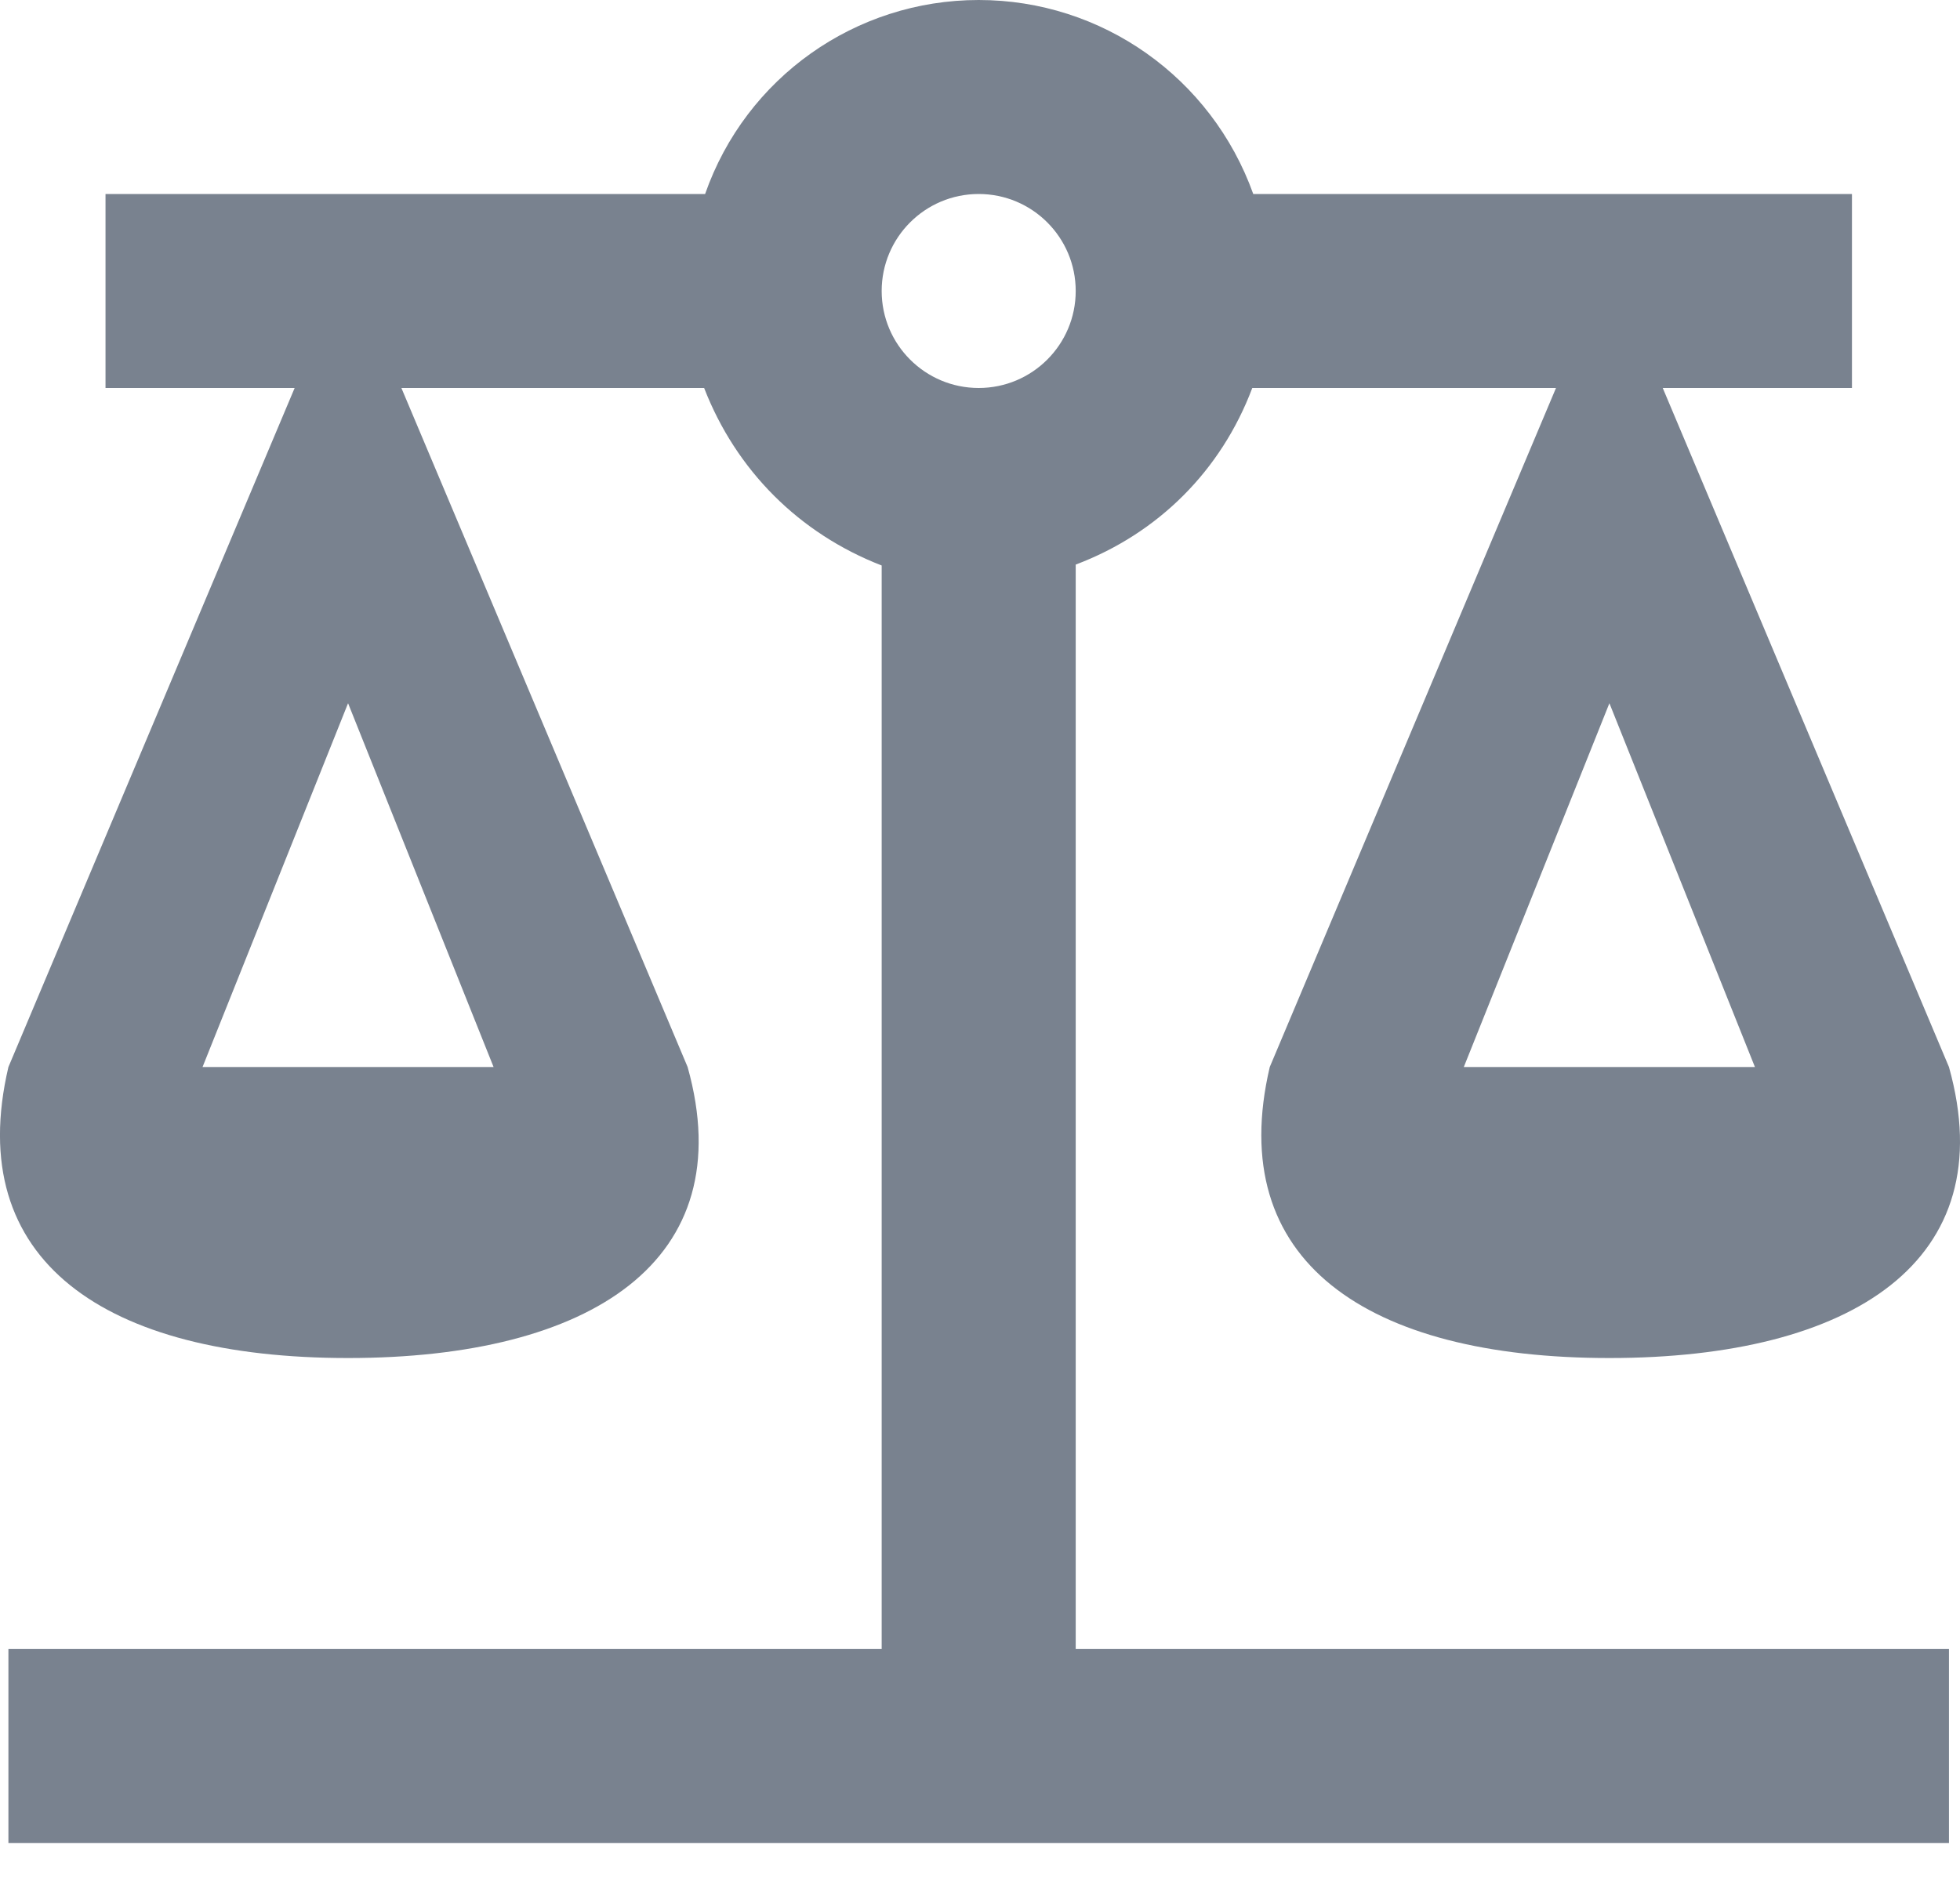
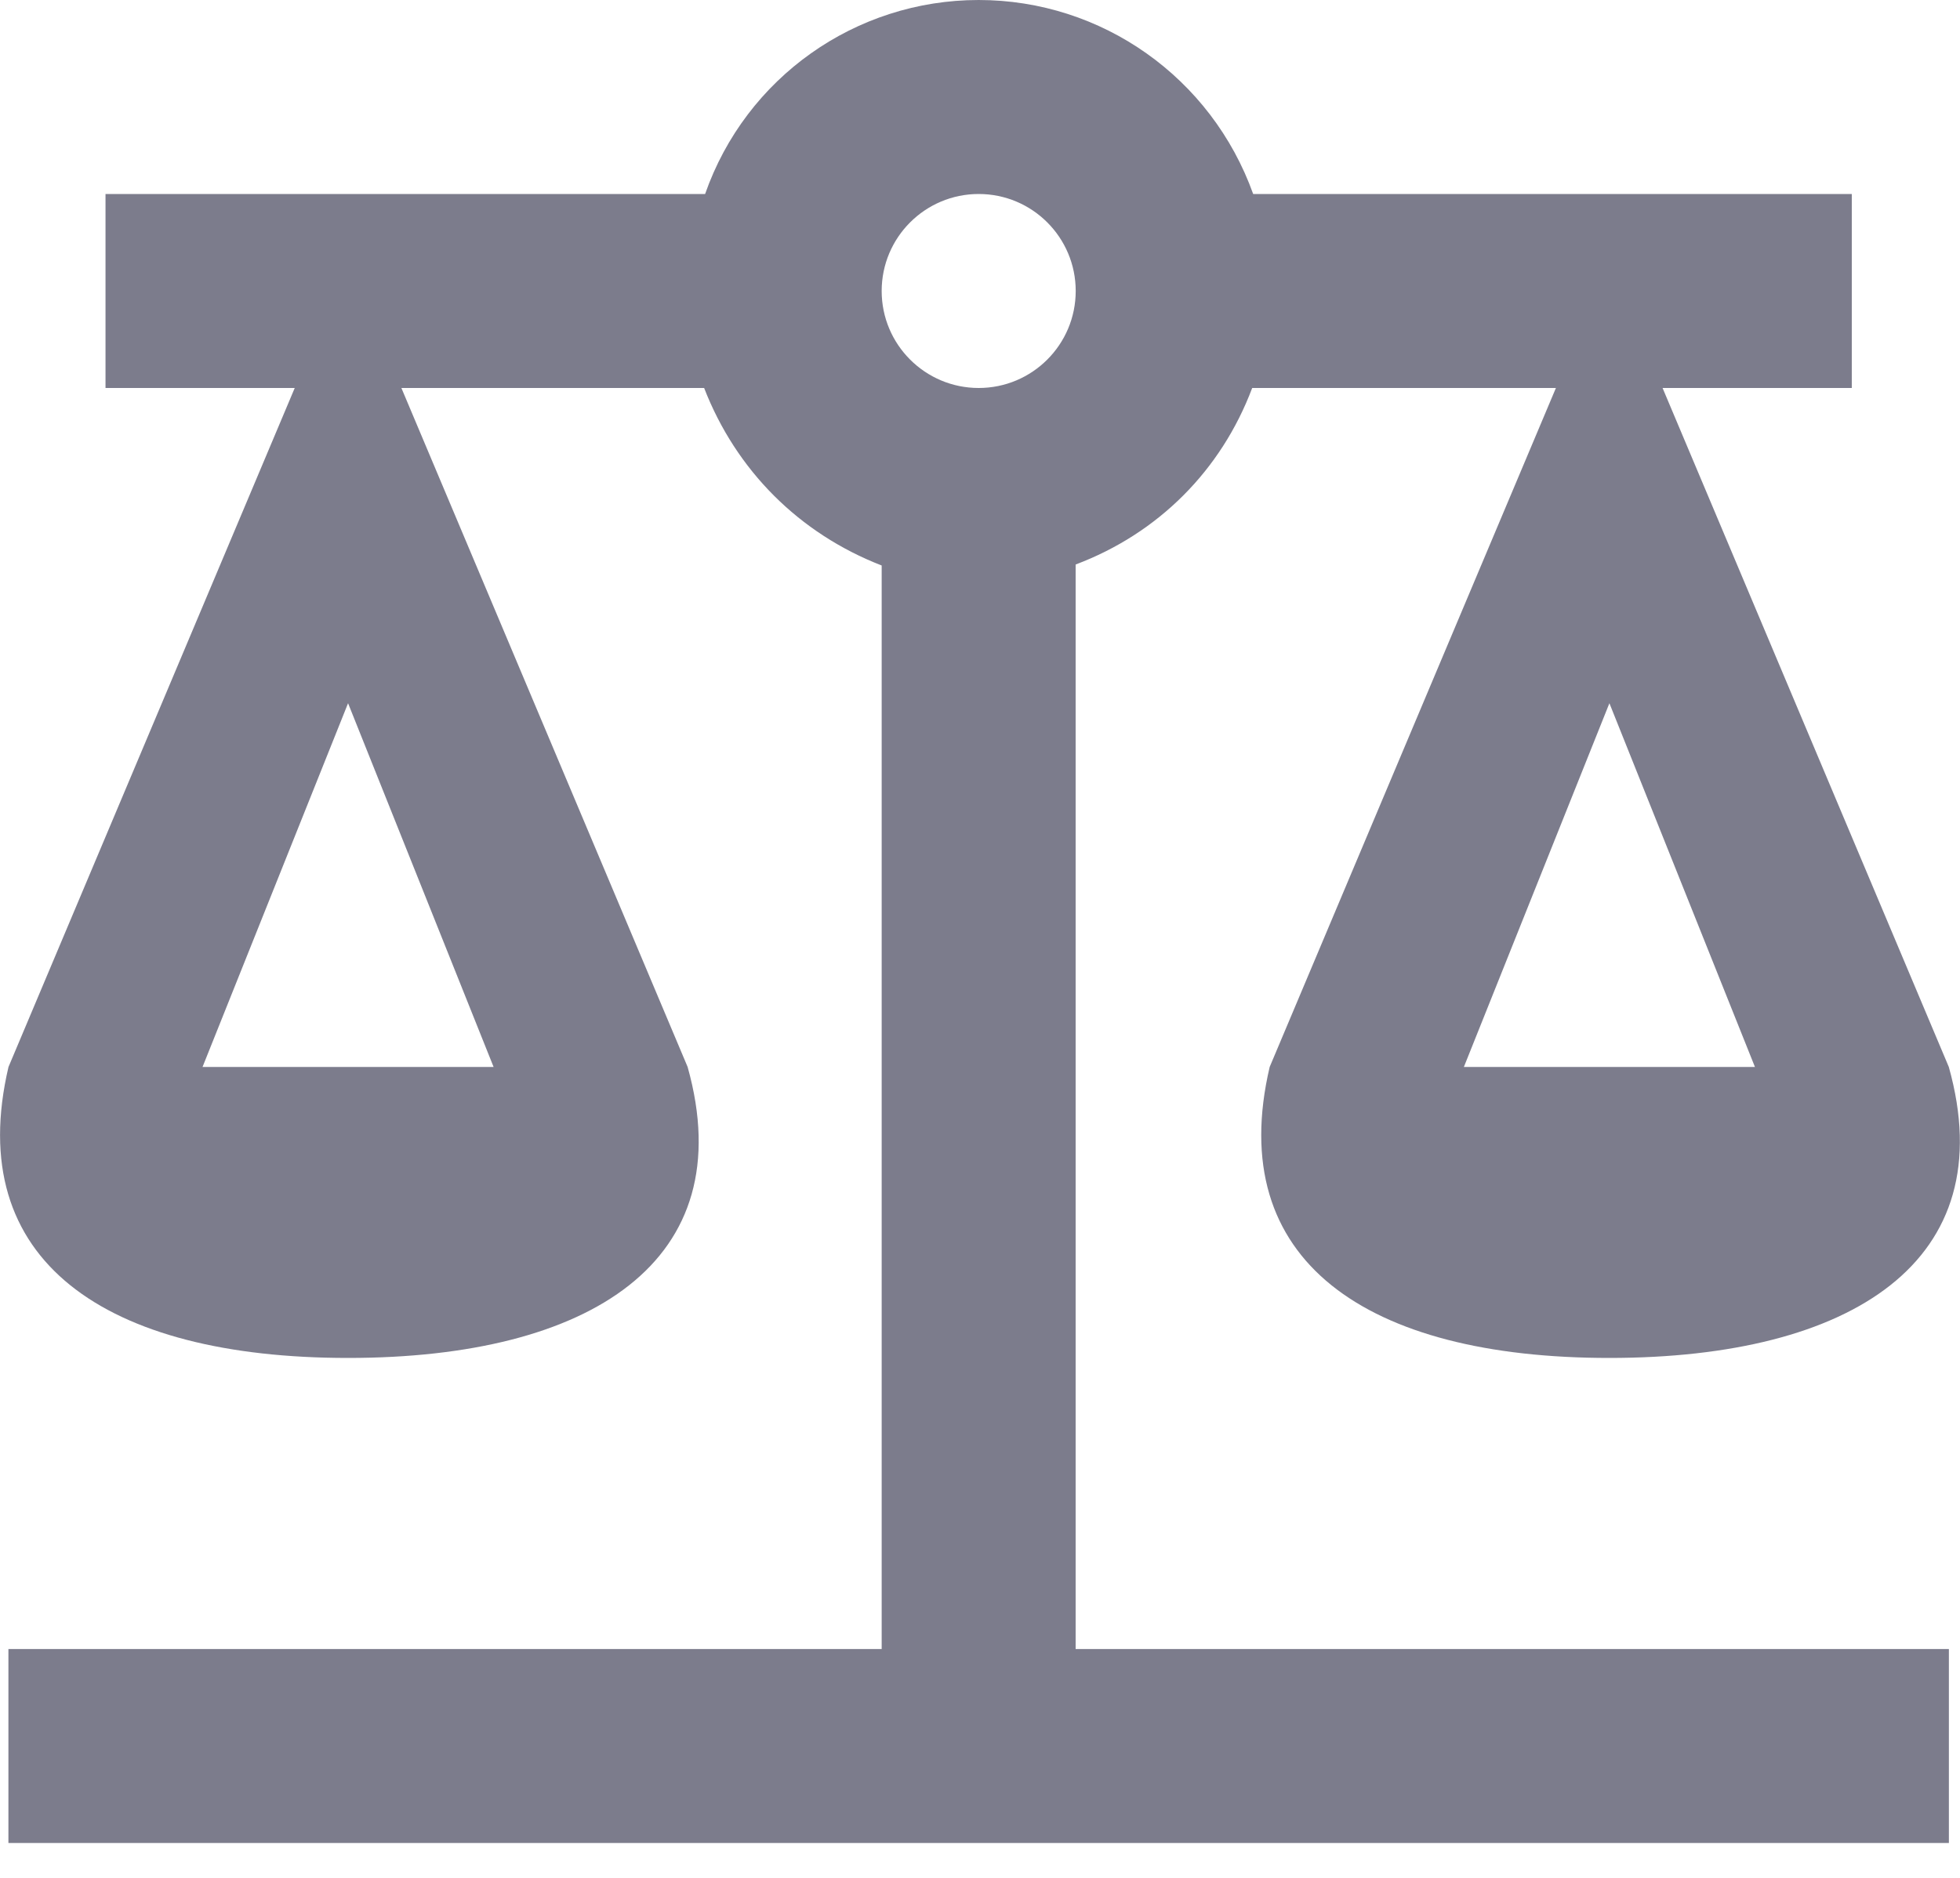
- <svg xmlns="http://www.w3.org/2000/svg" width="24px" height="23px" viewBox="0 0 24 23" version="1.1">
-   <defs />
-   <g id="Welcome" stroke="none" stroke-width="1" fill="none" fill-rule="evenodd">
-     <g id="MVP-Minimal-version" transform="translate(-630, -610)" fill-rule="nonzero" fill="#79828F">
-       <g id="#4---Order-Confirm-/-Overview" transform="translate(317, 189)">
-         <g id="#-Status-timeline-icons" transform="translate(0, 351)">
-           <g id="Group-9" transform="translate(238, 41)">
-             <path d="M86.984,29 C85.475,29 84.133,29.95 83.634,31.376 L76.292,31.376 L76.292,33.752 L78.608,33.752 L75.103,42.069 C74.545,44.445 76.292,45.633 79.262,45.633 C82.232,45.633 84.085,44.445 83.42,42.069 L79.915,33.752 L83.622,33.752 C84.014,34.762 84.786,35.534 85.796,35.926 L85.796,49.197 L75.103,49.197 L75.103,51.573 L98.865,51.573 L98.865,49.197 L88.172,49.197 L88.172,35.915 C89.182,35.534 89.954,34.762 90.334,33.752 L94.053,33.752 L90.548,42.069 C89.99,44.445 91.736,45.633 94.707,45.633 C97.677,45.633 99.53,44.445 98.865,42.069 L95.36,33.752 L97.677,33.752 L97.677,31.376 L90.346,31.376 C89.835,29.95 88.493,29 86.984,29 L86.984,29 Z M86.984,31.376 C87.64,31.376 88.172,31.908 88.172,32.564 C88.172,33.22 87.64,33.752 86.984,33.752 C86.328,33.752 85.796,33.22 85.796,32.564 C85.796,31.908 86.328,31.376 86.984,31.376 L86.984,31.376 Z M79.262,37.613 L81.044,42.069 L77.48,42.069 L79.262,37.613 L79.262,37.613 Z M94.707,37.613 L96.489,42.069 L92.924,42.069 L94.707,37.613 Z" id="Shape" />
-           </g>
-         </g>
-       </g>
-     </g>
-   </g>
+ <svg xmlns="http://www.w3.org/2000/svg" height="23" viewBox="0 0 24 23" width="24">
+   <path d="m86.984 29c-1.509 0-2.851.95-3.35 2.376h-7.342v2.376h2.317l-3.505 8.316c-.558 2.376 1.188 3.564 4.158 3.564 2.97 0 4.824-1.188 4.158-3.564l-3.505-8.316h3.707c.392 1.01 1.164 1.782 2.174 2.174v13.271h-10.693v2.376h23.761v-2.376h-10.693v-13.283c1.01-.38 1.782-1.152 2.162-2.162h3.719l-3.505 8.316c-.558 2.376 1.188 3.564 4.158 3.564 2.97 0 4.824-1.188 4.158-3.564l-3.505-8.316h2.317v-2.376h-7.33c-.511-1.426-1.853-2.376-3.362-2.376zm0 2.376c.656 0 1.188.532 1.188 1.188 0 .656-.532 1.188-1.188 1.188s-1.188-.532-1.188-1.188c0-.656.532-1.188 1.188-1.188zm-7.722 6.237 1.782 4.455h-3.564zm15.445 0 1.782 4.455h-3.564z" fill="#7c7c8c" transform="translate(-75 -29)" />
</svg>
